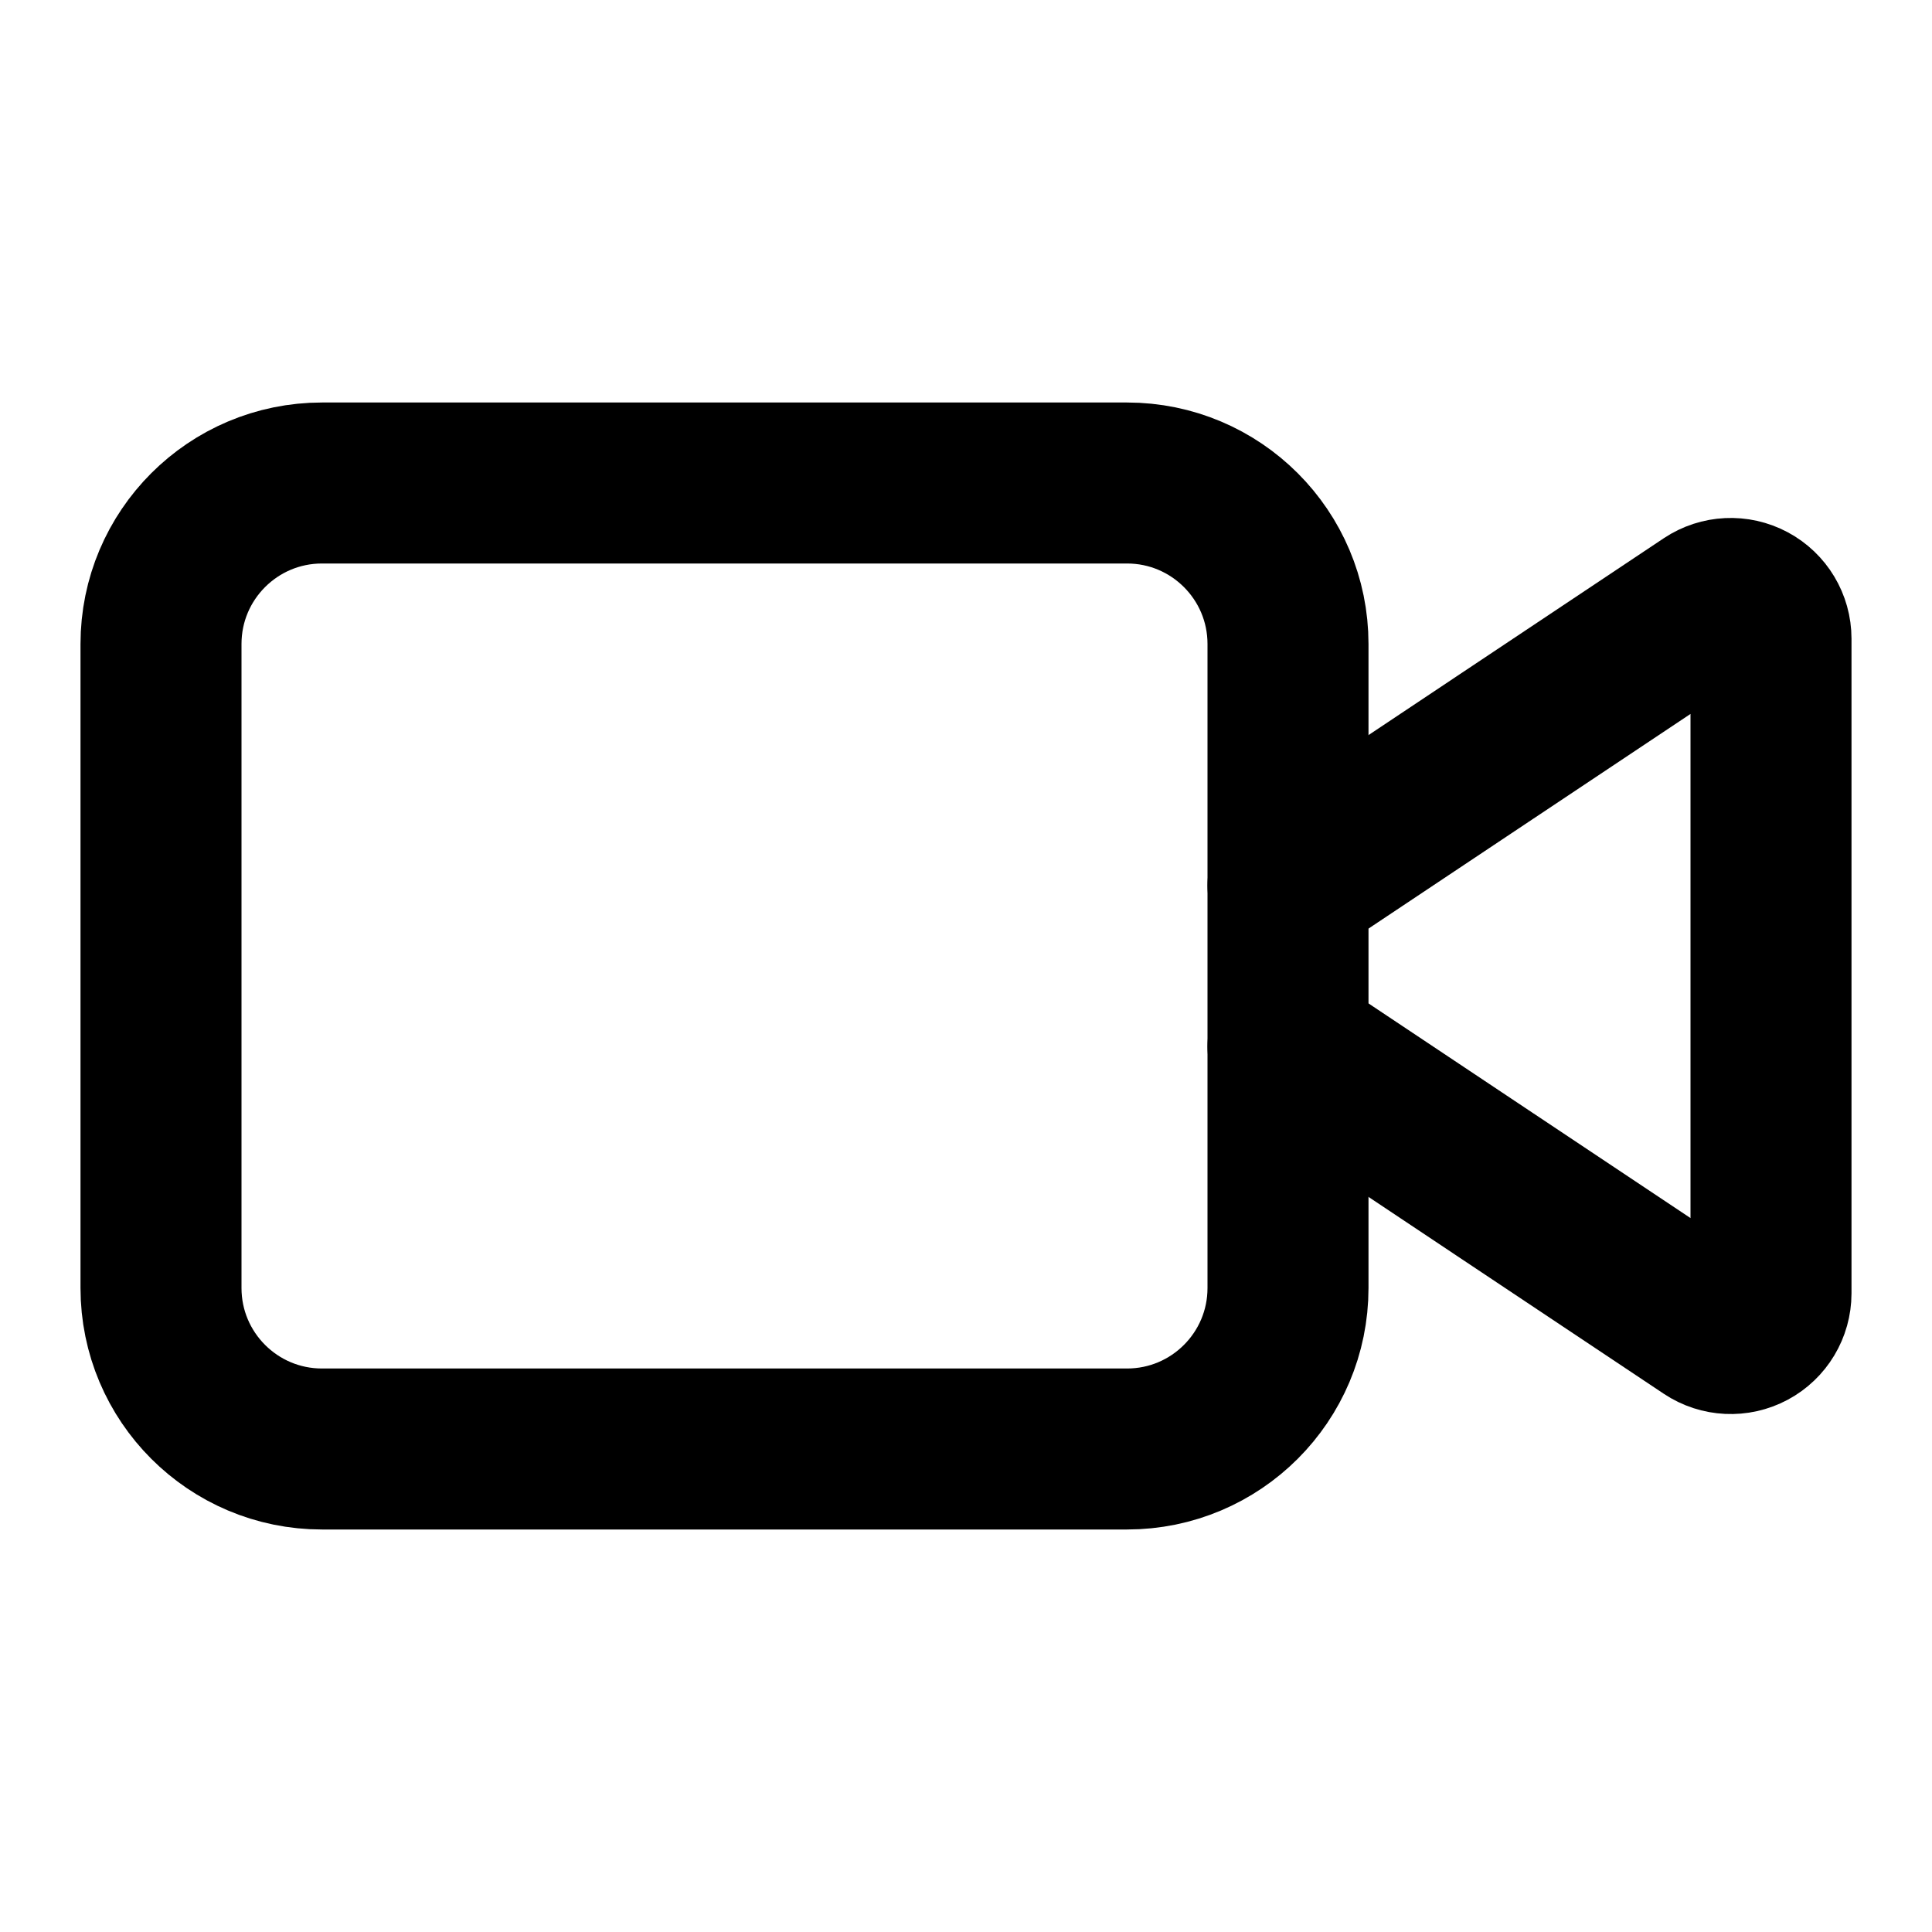
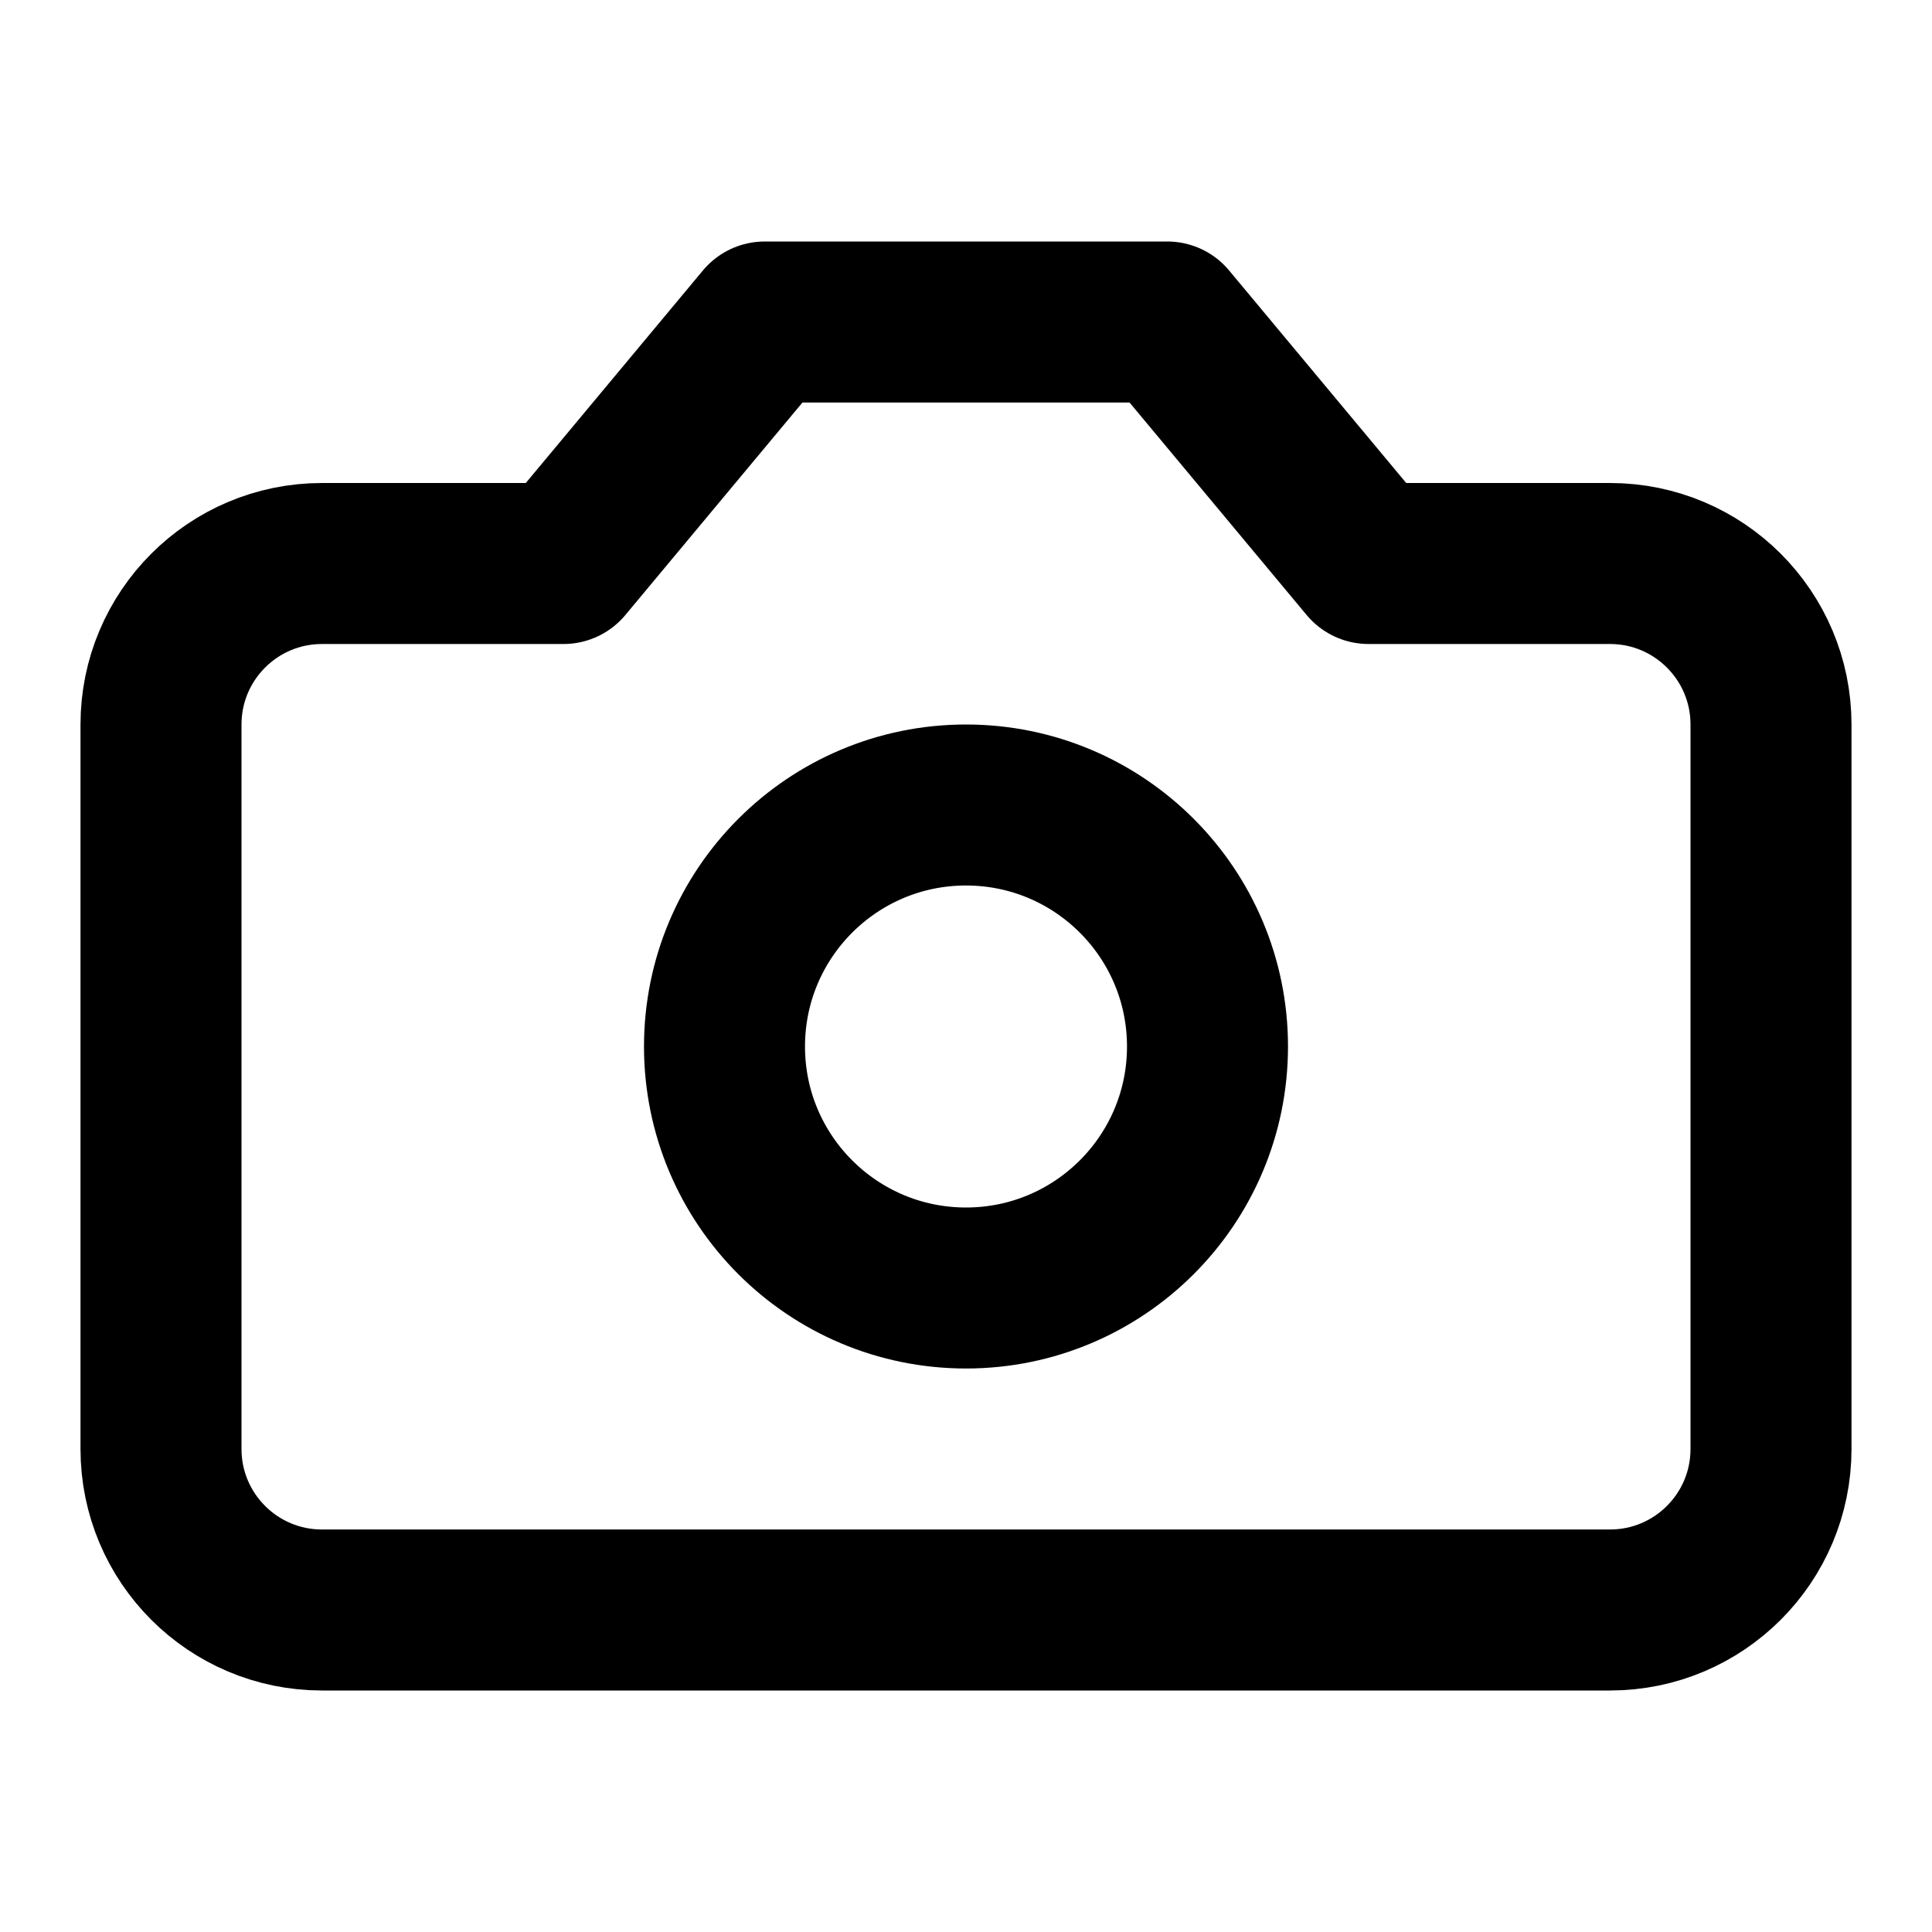
<svg xmlns="http://www.w3.org/2000/svg" width="24" height="24" viewBox="0 0 24 24" fill="none" stroke="currentColor" stroke-width="2" stroke-linecap="round" stroke-linejoin="round">
-   <path d="m16 13 5.223 3.482a.5.5 0 0 0 .777-.416V7.934a.5.5 0 0 0-.777-.416L16 11" />
-   <rect width="14" height="12" x="2" y="6" rx="2" />
+   <path d="M14.5 4h-5L7 7H4a2 2 0 0 0-2 2v9a2 2 0 0 0 2 2h16a2 2 0 0 0 2-2V9a2 2 0 0 0-2-2h-3l-2.5-3z" />
+   <circle cx="12" cy="13" r="3" />
</svg>
